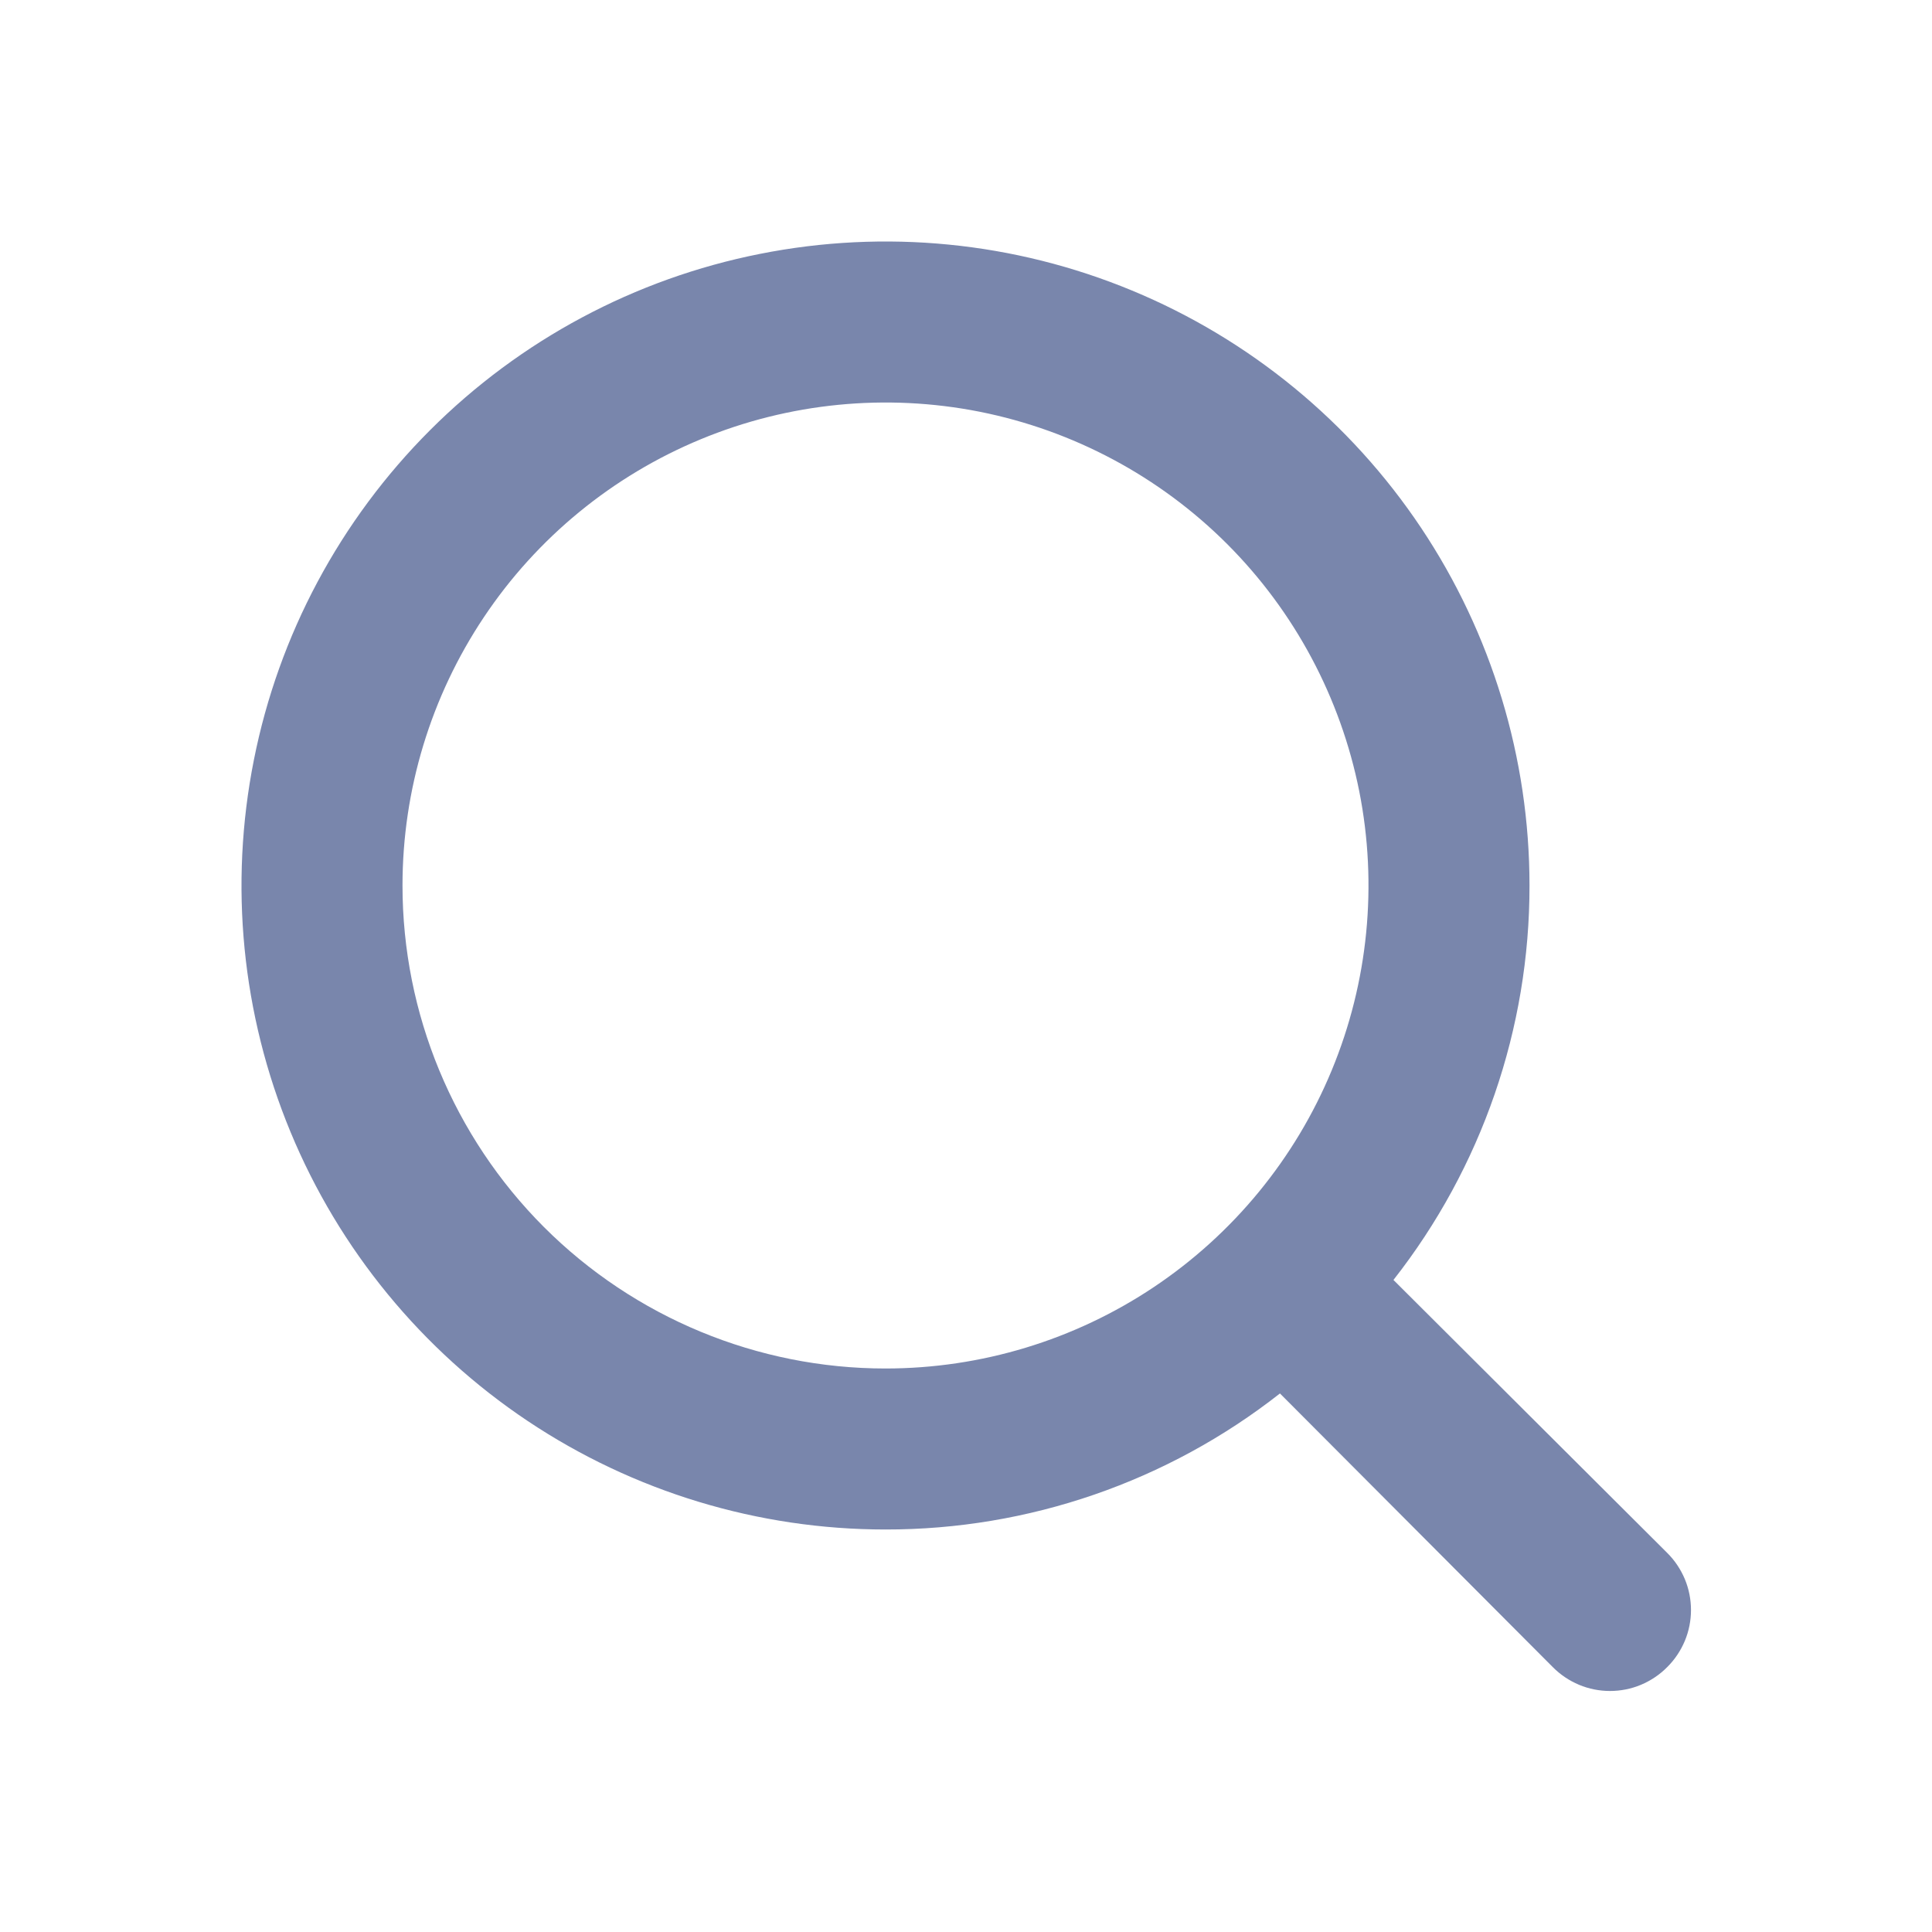
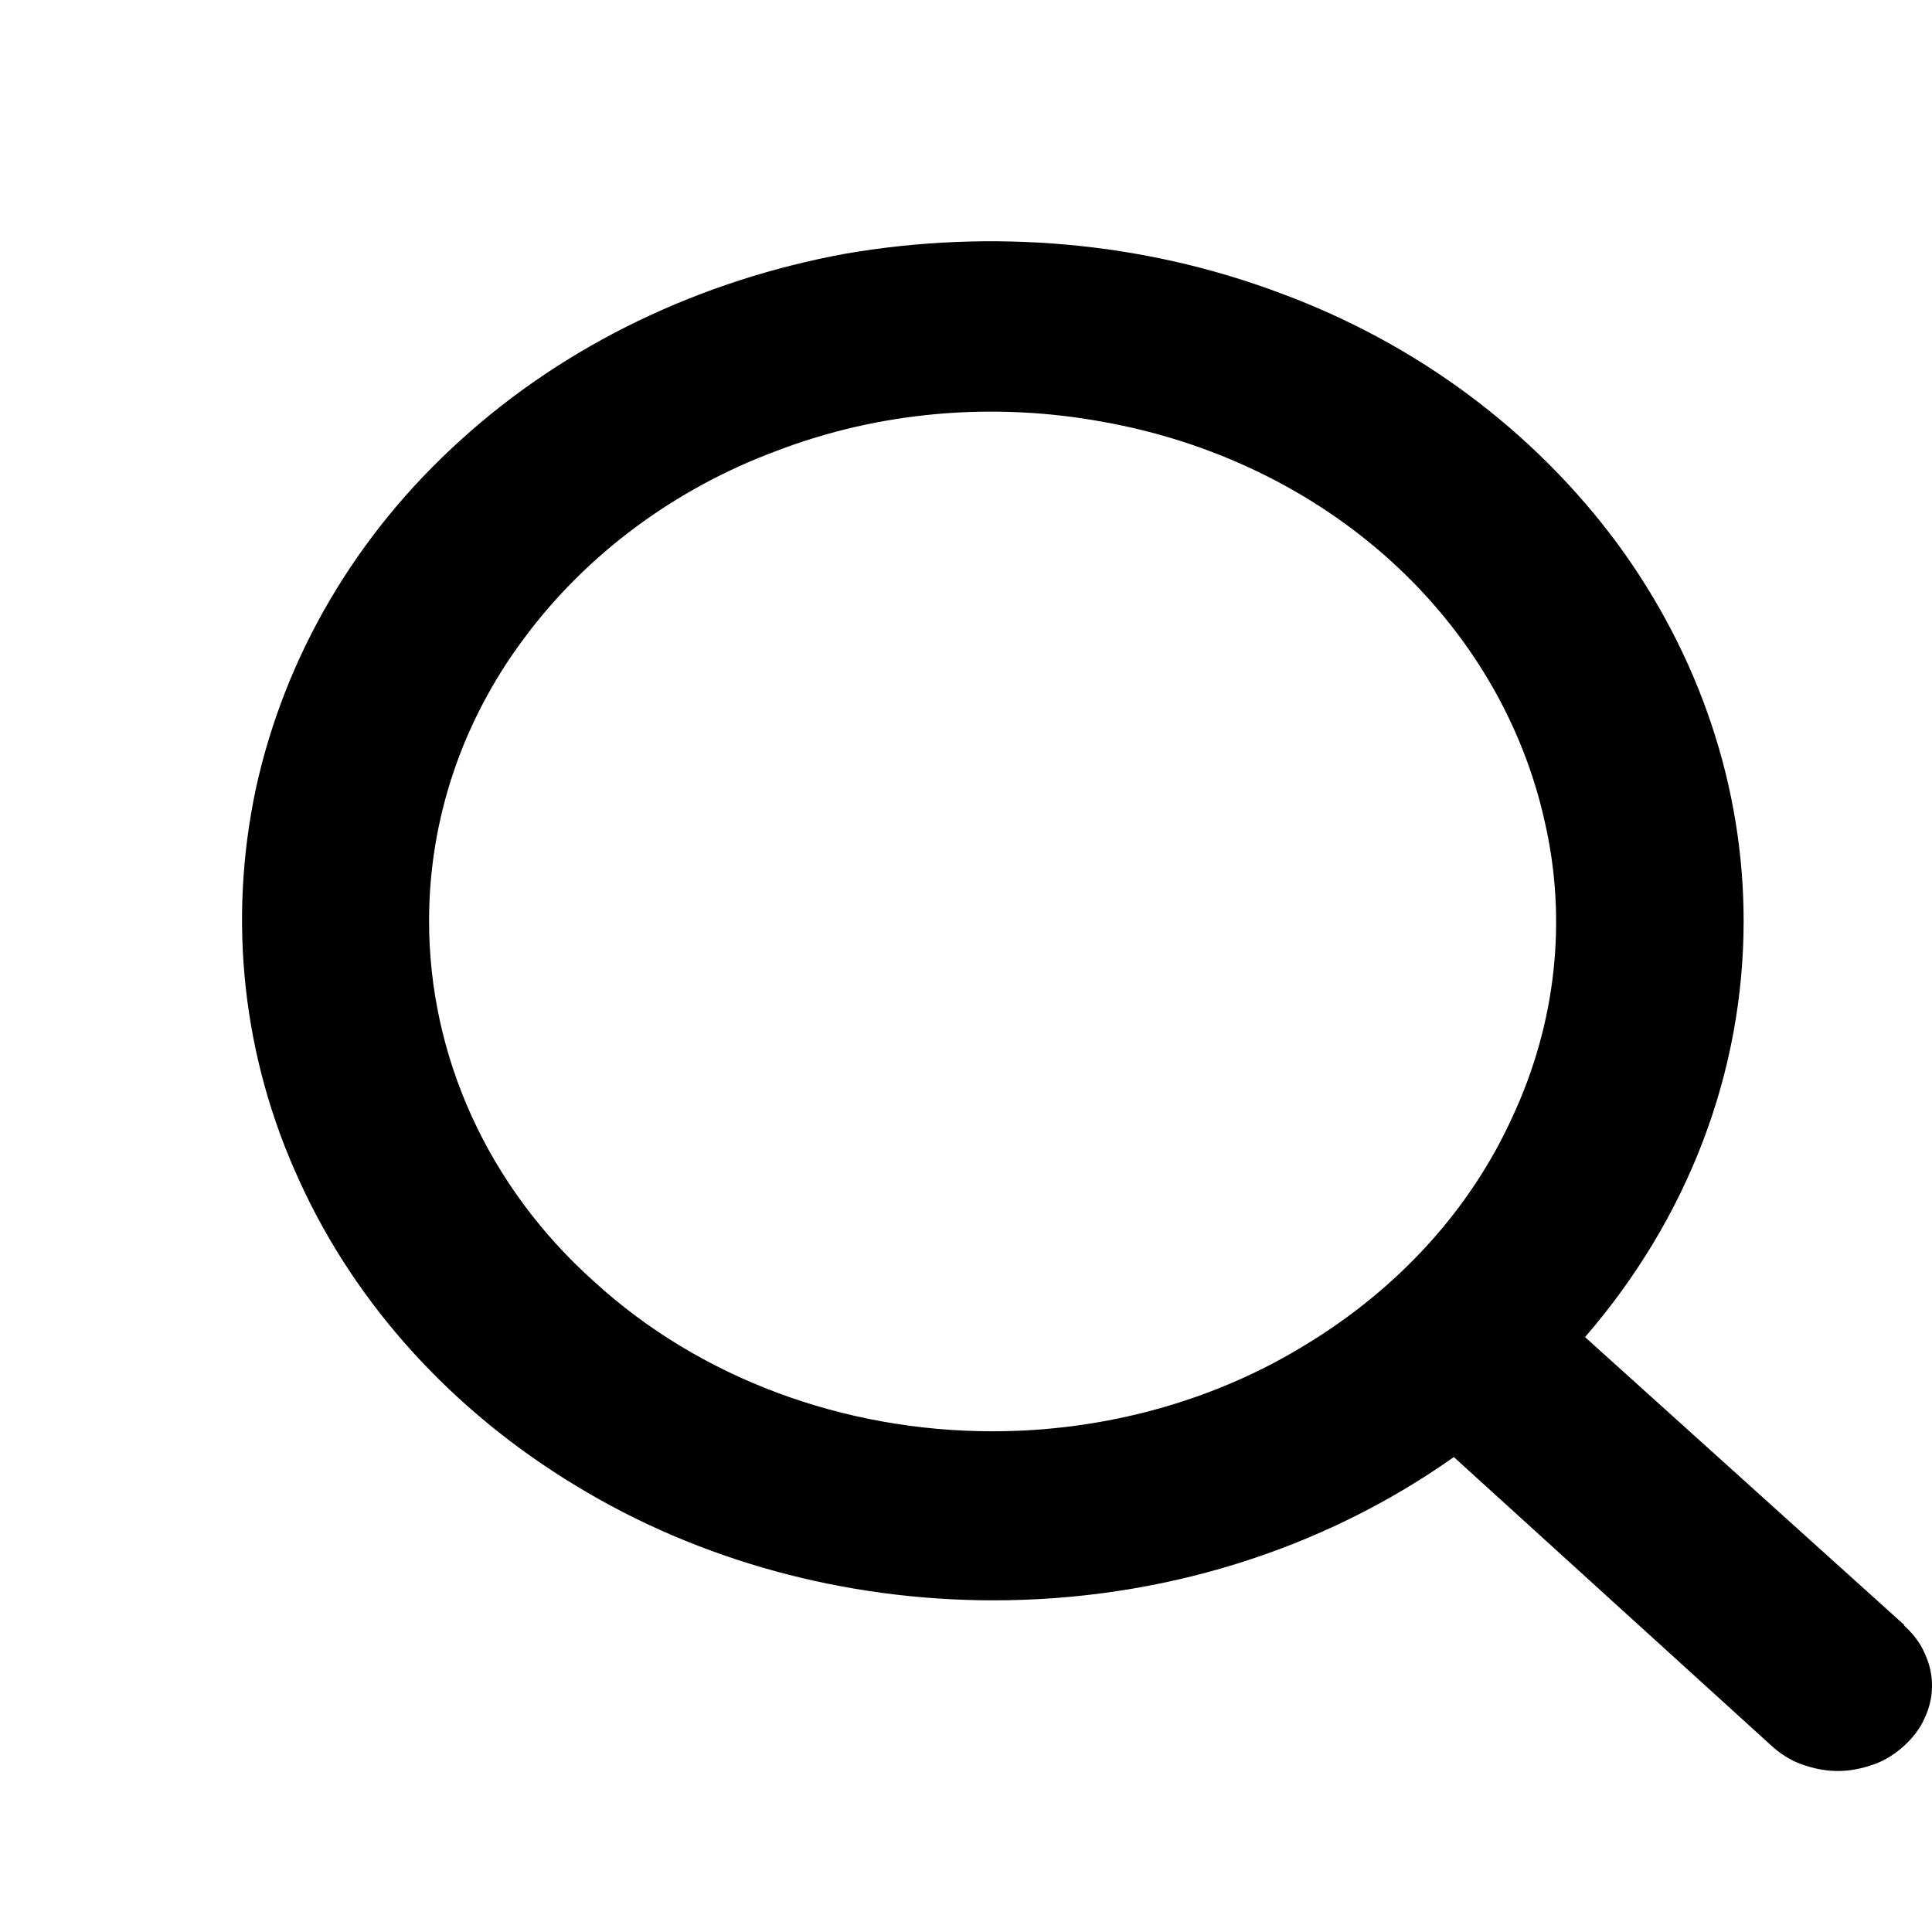
- <svg xmlns="http://www.w3.org/2000/svg" width="24" height="24" viewBox="0 0 24 24" fill="none">
-   <path d="M20.71 19.29L17.31 15.9C18.407 14.502 19.002 12.777 19 11C19 9.418 18.531 7.871 17.652 6.555C16.773 5.24 15.523 4.214 14.062 3.609C12.6 3.003 10.991 2.845 9.439 3.154C7.887 3.462 6.462 4.224 5.343 5.343C4.224 6.462 3.462 7.887 3.154 9.439C2.845 10.991 3.003 12.6 3.609 14.062C4.214 15.523 5.24 16.773 6.555 17.652C7.871 18.531 9.418 19 11 19C12.777 19.002 14.502 18.407 15.9 17.31L19.29 20.71C19.383 20.804 19.494 20.878 19.615 20.929C19.737 20.98 19.868 21.006 20 21.006C20.132 21.006 20.263 20.98 20.385 20.929C20.506 20.878 20.617 20.804 20.71 20.71C20.804 20.617 20.878 20.506 20.929 20.385C20.98 20.263 21.006 20.132 21.006 20C21.006 19.868 20.98 19.737 20.929 19.615C20.878 19.494 20.804 19.383 20.71 19.29ZM5 11C5 9.813 5.352 8.653 6.011 7.667C6.67 6.68 7.608 5.911 8.704 5.457C9.8 5.003 11.007 4.884 12.171 5.115C13.334 5.347 14.403 5.918 15.243 6.757C16.082 7.596 16.653 8.666 16.885 9.829C17.116 10.993 16.997 12.2 16.543 13.296C16.089 14.393 15.32 15.329 14.333 15.989C13.347 16.648 12.187 17 11 17C9.409 17 7.883 16.368 6.757 15.243C5.632 14.117 5 12.591 5 11Z" fill="#7986AC" />
+ <svg xmlns="http://www.w3.org/2000/svg" width="24" height="24">
+   <g class="layer">
+     <path d="m23.66,20.19l-3.97,-3.58c1.28,-1.48 1.97,-3.29 1.97,-5.17c0,-1.67 -0.55,-3.3 -1.57,-4.69c-1.03,-1.39 -2.48,-2.48 -4.19,-3.11c-1.7,-0.64 -3.58,-0.8 -5.39,-0.49c-1.81,0.33 -3.48,1.13 -4.78,2.31c-1.31,1.18 -2.19,2.69 -2.55,4.33c-0.35,1.64 -0.17,3.34 0.54,4.88c0.7,1.54 1.9,2.86 3.44,3.79c1.53,0.93 3.34,1.42 5.18,1.42c2.08,0 4.08,-0.62 5.72,-1.78l3.95,3.59c0.1,0.09 0.23,0.18 0.38,0.23c0.14,0.05 0.29,0.08 0.44,0.08c0.15,0 0.3,-0.03 0.44,-0.08c0.15,-0.05 0.28,-0.14 0.38,-0.23c0.1,-0.09 0.2,-0.21 0.26,-0.35c0.06,-0.13 0.09,-0.26 0.09,-0.4c0,-0.14 -0.03,-0.27 -0.09,-0.4c-0.06,-0.14 -0.15,-0.25 -0.26,-0.35zm-18.33,-8.75c0,-1.26 0.41,-2.48 1.18,-3.51c0.77,-1.04 1.87,-1.86 3.14,-2.33c1.28,-0.49 2.69,-0.61 4.05,-0.36c1.35,0.24 2.6,0.84 3.58,1.73c0.98,0.89 1.64,2.02 1.91,3.24c0.28,1.22 0.14,2.5 -0.4,3.66c-0.52,1.15 -1.42,2.14 -2.58,2.84c-1.14,0.7 -2.5,1.07 -3.88,1.07c-1.85,0 -3.64,-0.66 -4.95,-1.86c-1.32,-1.18 -2.05,-2.8 -2.05,-4.48z" fill="#000000" id="svg_1" />
+   </g>
</svg>
